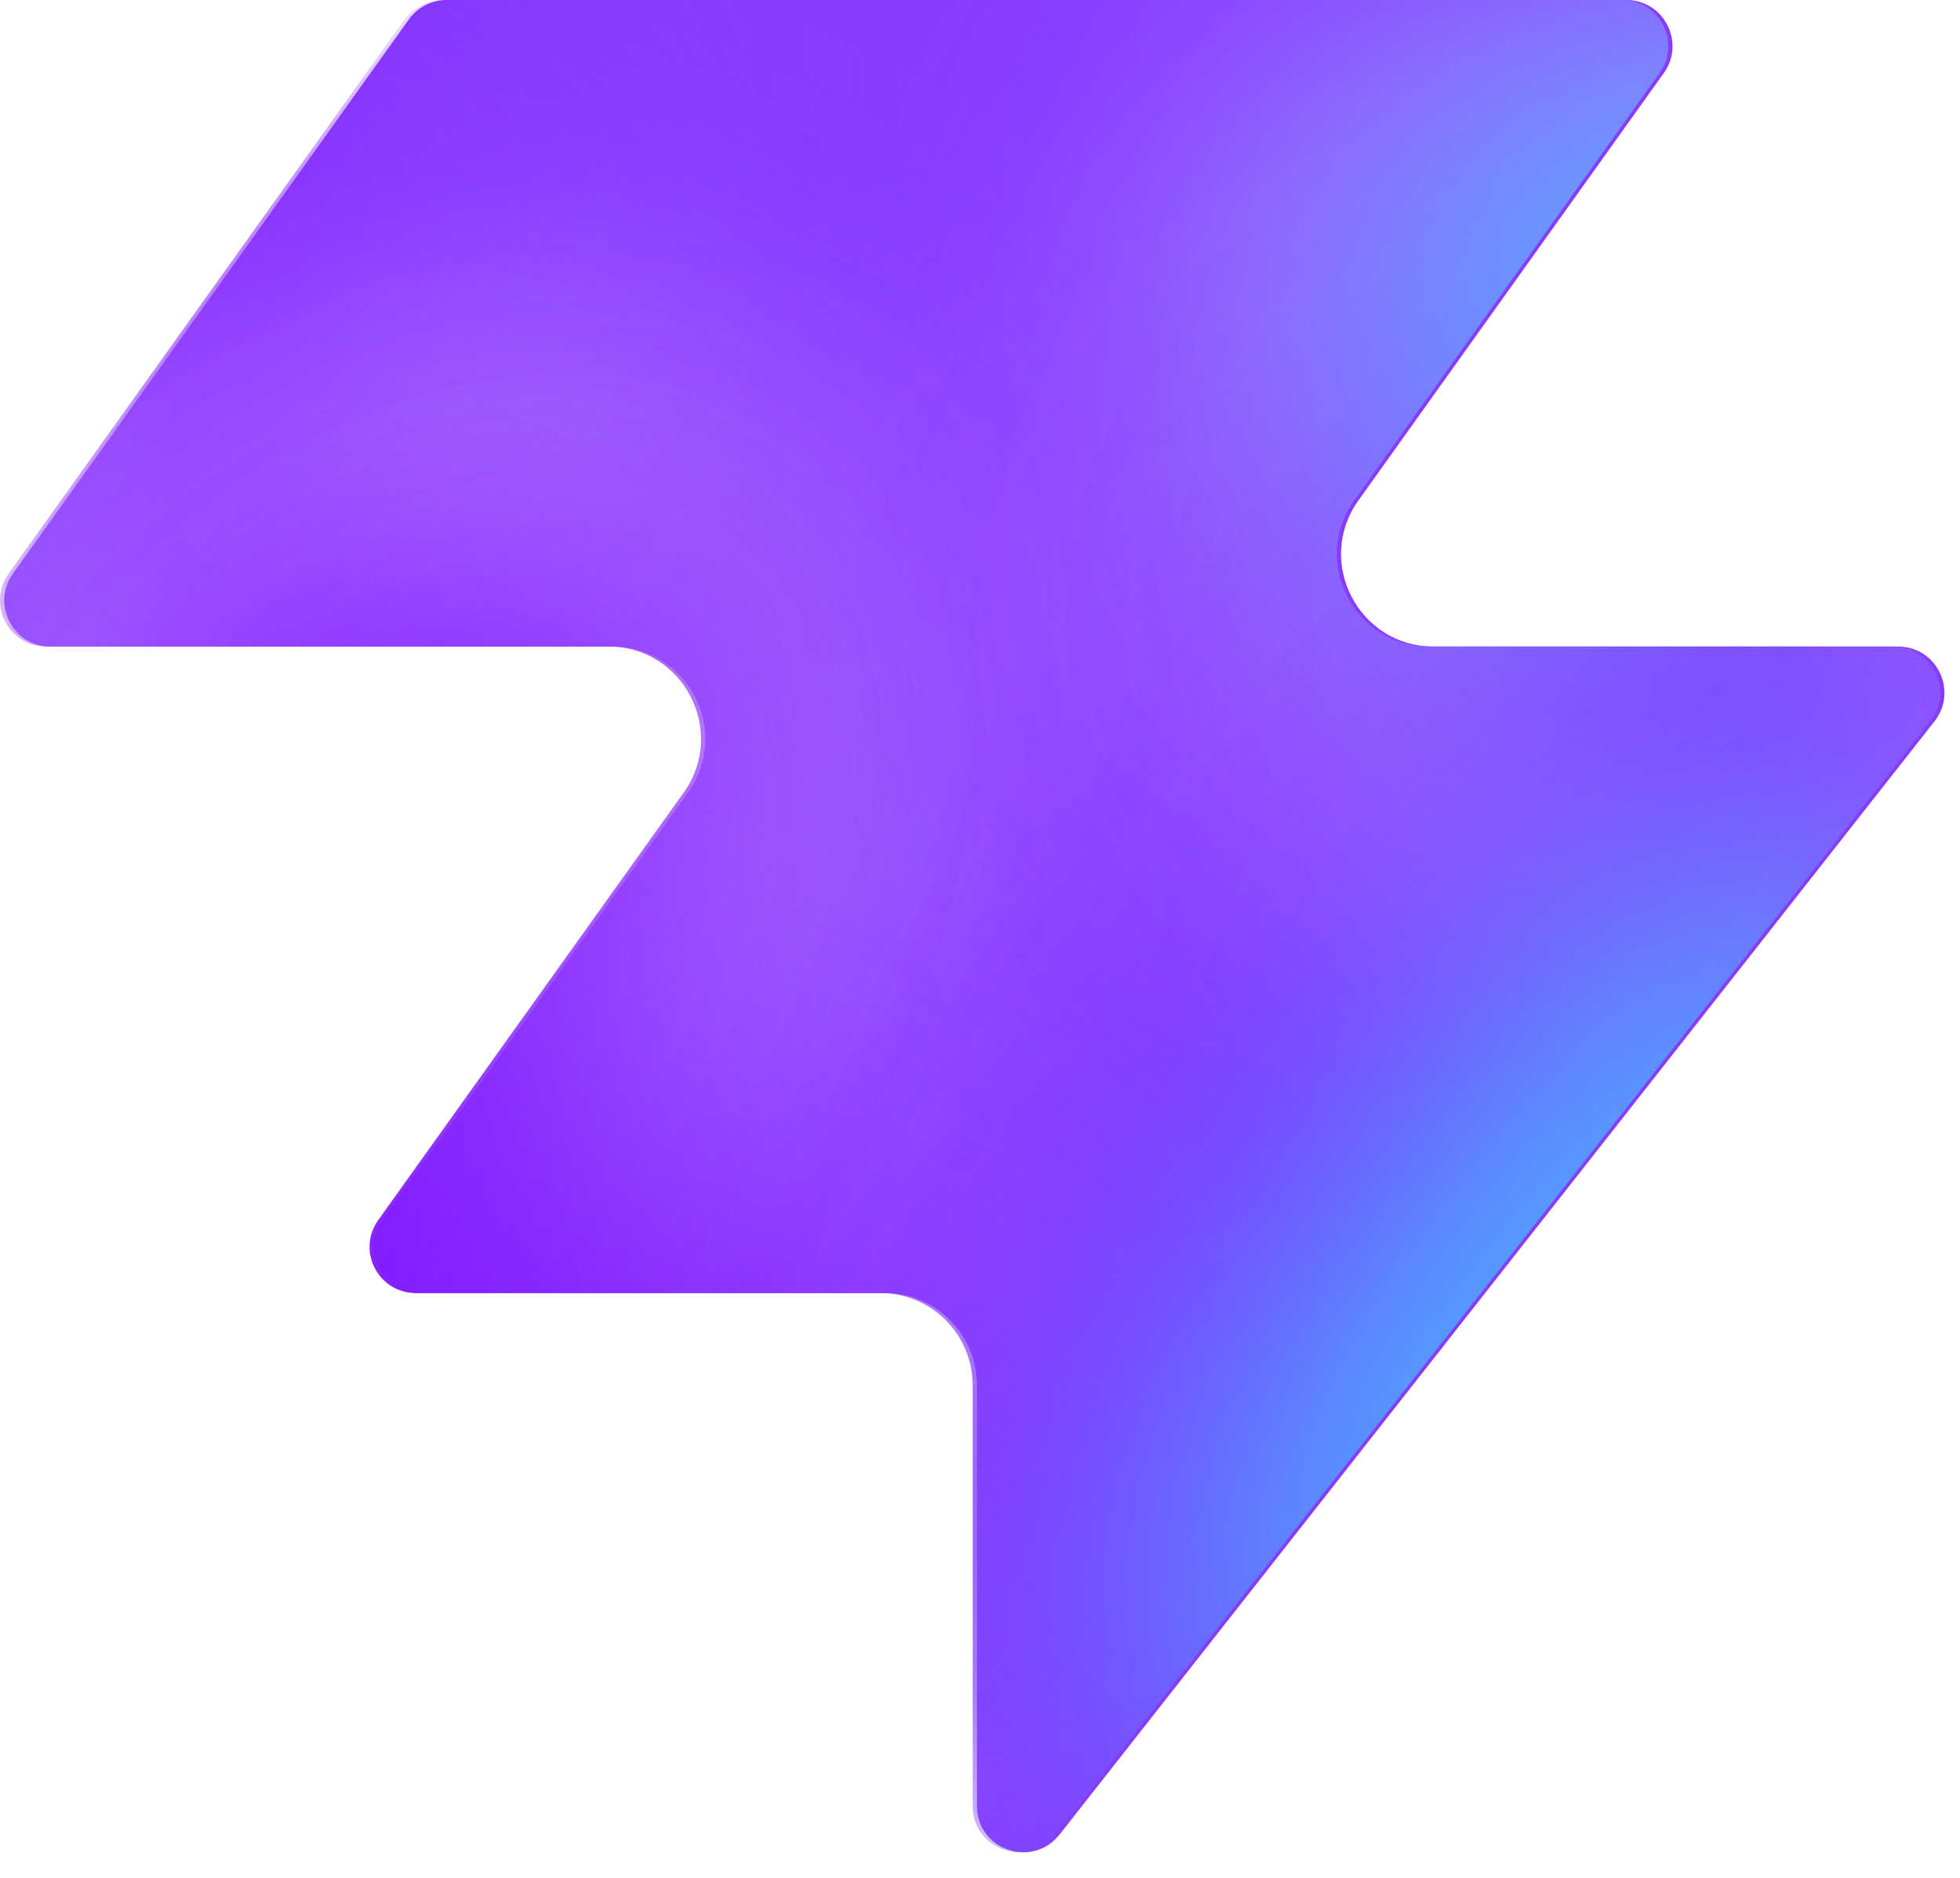
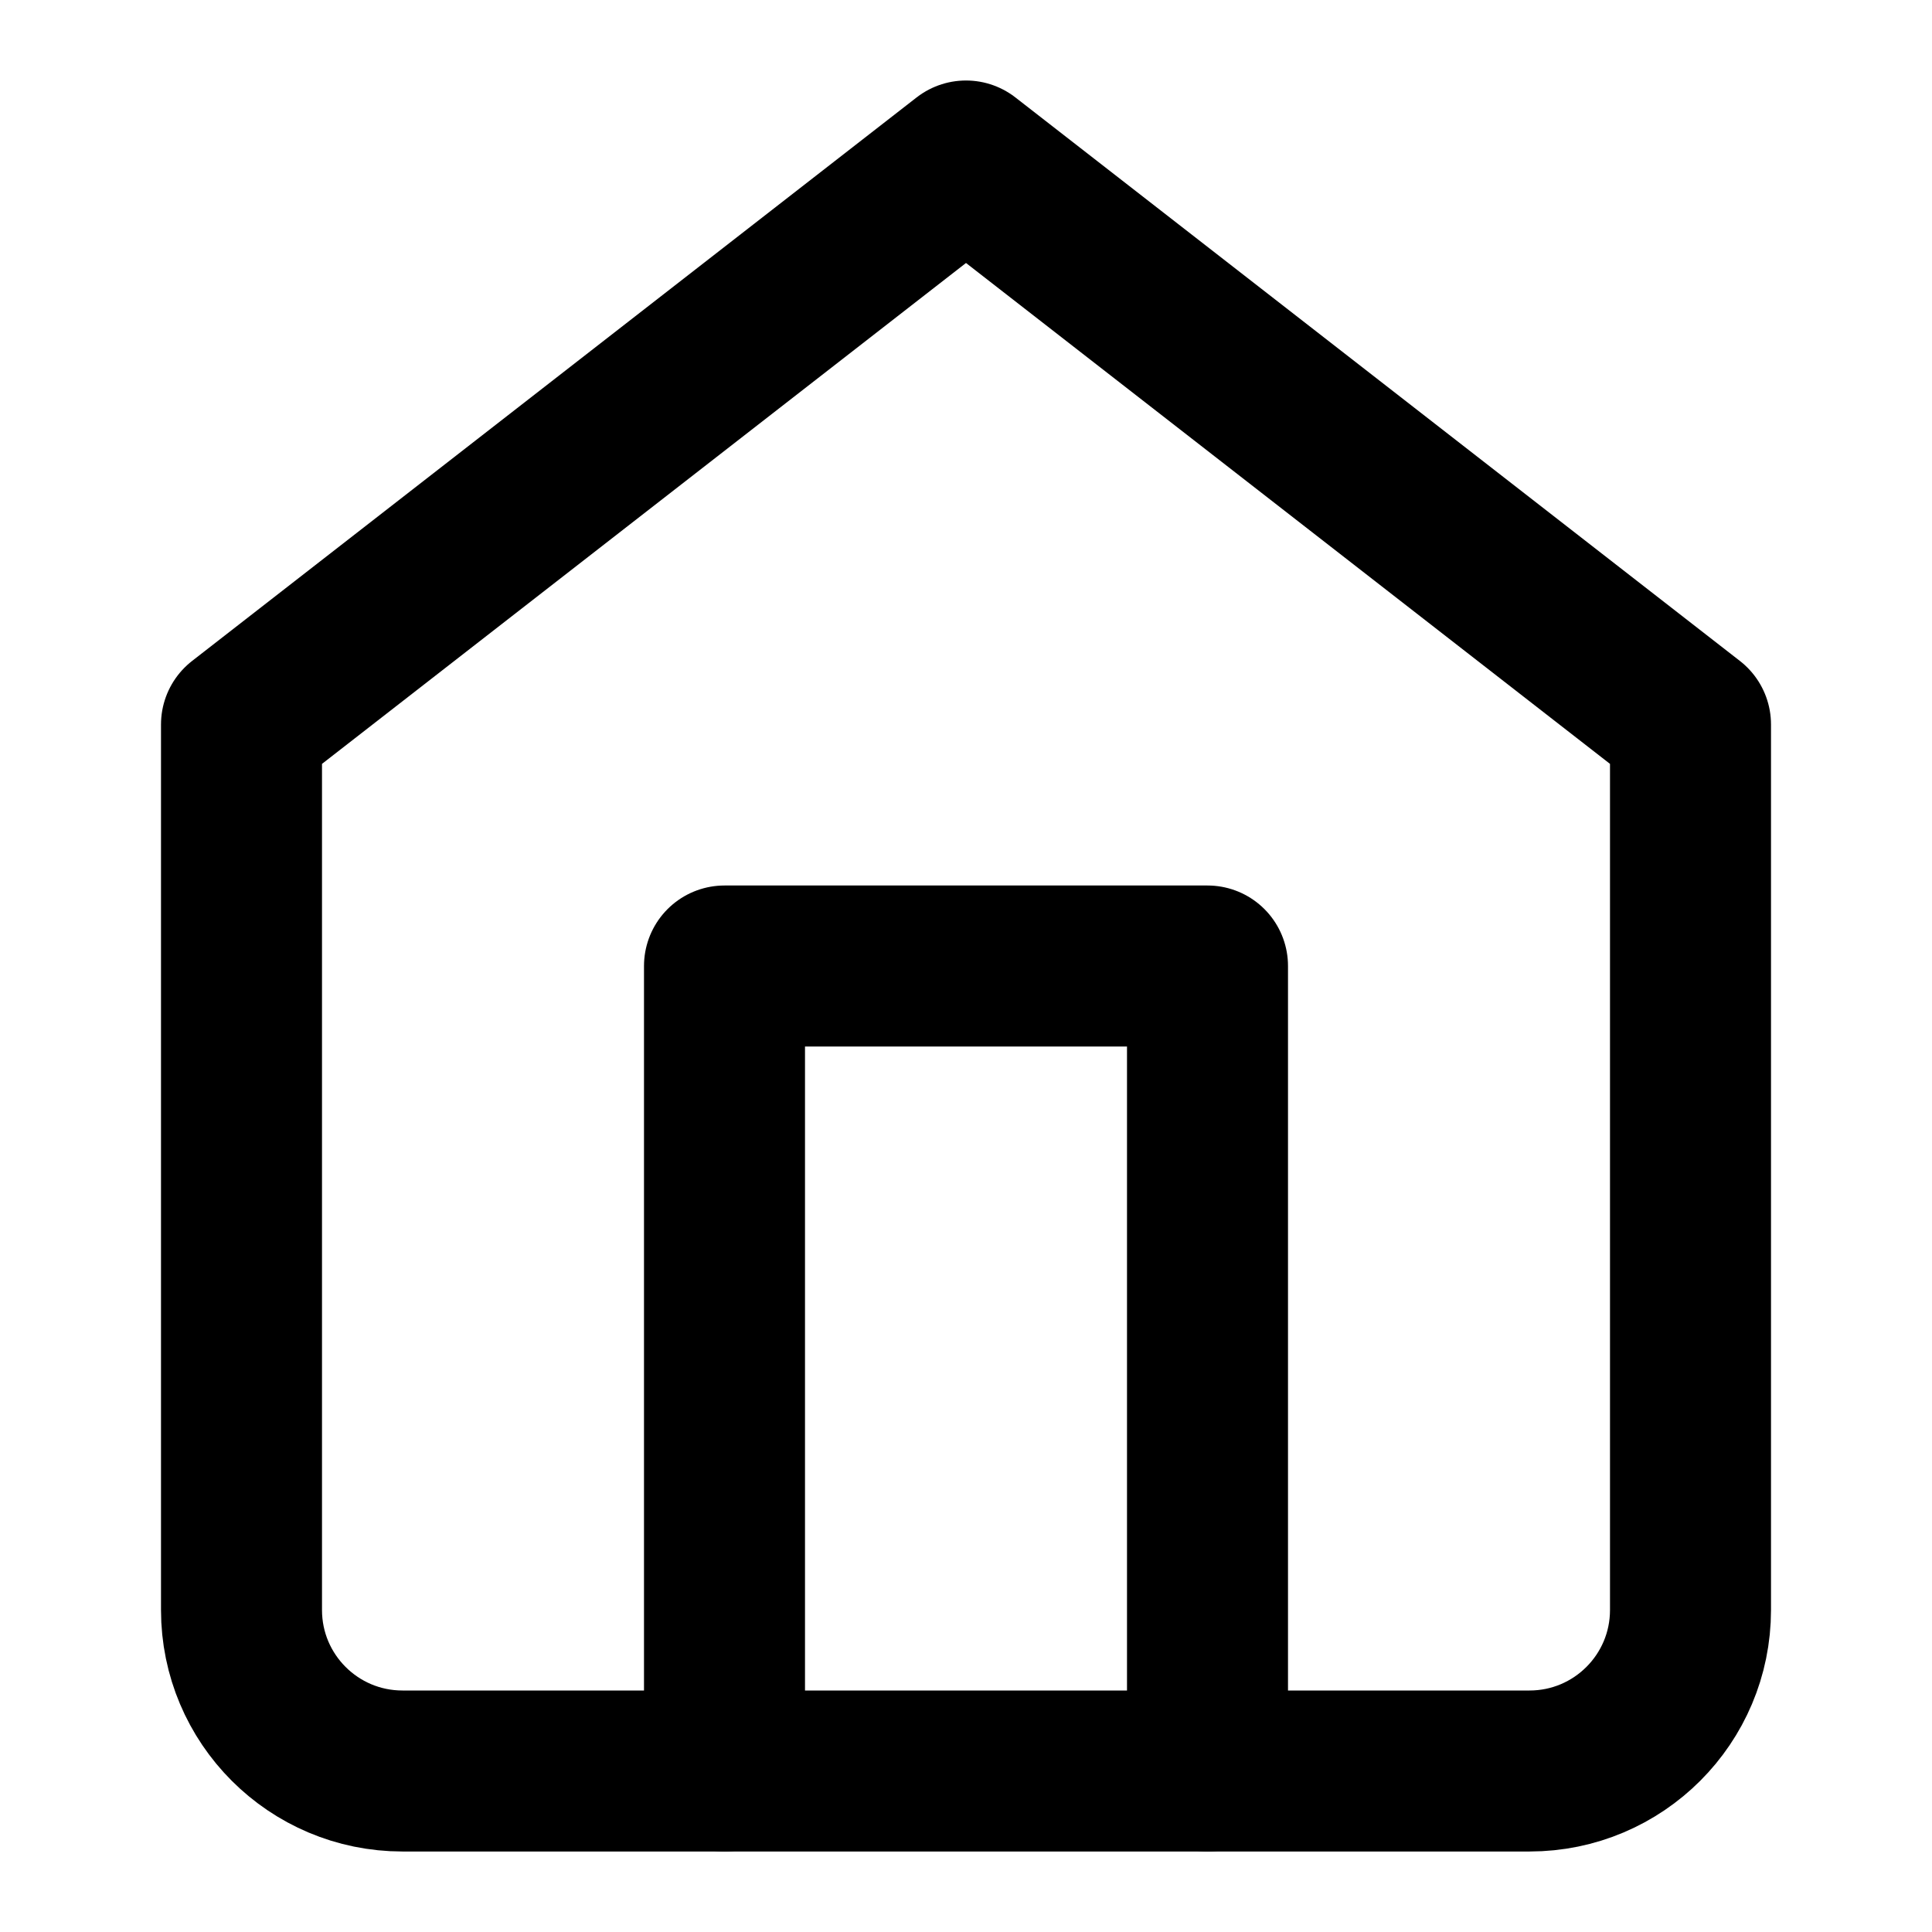
- <svg xmlns="http://www.w3.org/2000/svg" width="48" height="46" fill="none" viewBox="0 0 48 46">
-   <path fill="#863bff" d="M25.946 44.938c-.664.845-2.021.375-2.021-.698V33.937a2.26 2.26 0 0 0-2.262-2.262H10.287c-.92 0-1.456-1.04-.92-1.788l7.48-10.471c1.07-1.497 0-3.578-1.842-3.578H1.237c-.92 0-1.456-1.04-.92-1.788L10.013.474c.214-.297.556-.474.92-.474h28.894c.92 0 1.456 1.04.92 1.788l-7.48 10.471c-1.07 1.498 0 3.579 1.842 3.579h11.377c.943 0 1.473 1.088.89 1.83L25.947 44.94z" style="fill:#863bff;fill:color(display-p3 .525 .23 1);fill-opacity:1" />
-   <mask id="a" width="48" height="46" x="0" y="0" maskUnits="userSpaceOnUse" style="mask-type:alpha">
-     <path fill="#000" d="M25.842 44.938c-.664.844-2.021.375-2.021-.698V33.937a2.26 2.26 0 0 0-2.262-2.262H10.183c-.92 0-1.456-1.04-.92-1.788l7.48-10.471c1.07-1.498 0-3.579-1.842-3.579H1.133c-.92 0-1.456-1.04-.92-1.787L9.91.473c.214-.297.556-.474.92-.474h28.894c.92 0 1.456 1.04.92 1.788l-7.48 10.471c-1.07 1.498 0 3.578 1.842 3.578h11.377c.943 0 1.473 1.088.89 1.832L25.843 44.94z" style="fill:#000;fill-opacity:1" />
-   </mask>
-   <g mask="url(#a)">
-     <g filter="url(#b)">
-       <ellipse cx="5.508" cy="14.704" fill="#ede6ff" rx="5.508" ry="14.704" style="fill:#ede6ff;fill:color(display-p3 .927 .903 1);fill-opacity:1" transform="matrix(.00324 1 1 -.00324 -4.47 31.516)" />
-     </g>
-     <g filter="url(#c)">
-       <ellipse cx="10.399" cy="29.851" fill="#ede6ff" rx="10.399" ry="29.851" style="fill:#ede6ff;fill:color(display-p3 .927 .903 1);fill-opacity:1" transform="matrix(.00324 1 1 -.00324 -39.328 7.883)" />
-     </g>
-     <g filter="url(#d)">
-       <ellipse cx="5.508" cy="30.487" fill="#7e14ff" rx="5.508" ry="30.487" style="fill:#7e14ff;fill:color(display-p3 .492 .077 1);fill-opacity:1" transform="rotate(89.814 -25.913 -14.639)scale(1 -1)" />
-     </g>
-     <g filter="url(#e)">
-       <ellipse cx="5.508" cy="30.599" fill="#7e14ff" rx="5.508" ry="30.599" style="fill:#7e14ff;fill:color(display-p3 .492 .077 1);fill-opacity:1" transform="rotate(89.814 -32.644 -3.334)scale(1 -1)" />
-     </g>
-     <g filter="url(#f)">
-       <ellipse cx="5.508" cy="30.599" fill="#7e14ff" rx="5.508" ry="30.599" style="fill:#7e14ff;fill:color(display-p3 .492 .077 1);fill-opacity:1" transform="matrix(.00324 1 1 -.00324 -34.34 30.47)" />
-     </g>
-     <g filter="url(#g)">
-       <ellipse cx="14.072" cy="22.078" fill="#ede6ff" rx="14.072" ry="22.078" style="fill:#ede6ff;fill:color(display-p3 .927 .903 1);fill-opacity:1" transform="rotate(93.35 24.506 48.493)scale(-1 1)" />
-     </g>
-     <g filter="url(#h)">
-       <ellipse cx="3.47" cy="21.501" fill="#7e14ff" rx="3.47" ry="21.501" style="fill:#7e14ff;fill:color(display-p3 .492 .077 1);fill-opacity:1" transform="rotate(89.009 28.708 47.59)scale(-1 1)" />
-     </g>
-     <g filter="url(#i)">
-       <ellipse cx="3.47" cy="21.501" fill="#7e14ff" rx="3.47" ry="21.501" style="fill:#7e14ff;fill:color(display-p3 .492 .077 1);fill-opacity:1" transform="rotate(89.009 28.708 47.59)scale(-1 1)" />
-     </g>
-     <g filter="url(#j)">
-       <ellipse cx=".387" cy="8.972" fill="#7e14ff" rx="4.407" ry="29.108" style="fill:#7e14ff;fill:color(display-p3 .492 .077 1);fill-opacity:1" transform="rotate(39.51 .387 8.972)" />
-     </g>
-     <g filter="url(#k)">
-       <ellipse cx="47.523" cy="-6.092" fill="#7e14ff" rx="4.407" ry="29.108" style="fill:#7e14ff;fill:color(display-p3 .492 .077 1);fill-opacity:1" transform="rotate(37.892 47.523 -6.092)" />
-     </g>
-     <g filter="url(#l)">
-       <ellipse cx="41.412" cy="6.333" fill="#47bfff" rx="5.971" ry="9.665" style="fill:#47bfff;fill:color(display-p3 .28 .748 1);fill-opacity:1" transform="rotate(37.892 41.412 6.333)" />
-     </g>
-     <g filter="url(#m)">
-       <ellipse cx="-1.879" cy="38.332" fill="#7e14ff" rx="4.407" ry="29.108" style="fill:#7e14ff;fill:color(display-p3 .492 .077 1);fill-opacity:1" transform="rotate(37.892 -1.88 38.332)" />
-     </g>
-     <g filter="url(#n)">
-       <ellipse cx="-1.879" cy="38.332" fill="#7e14ff" rx="4.407" ry="29.108" style="fill:#7e14ff;fill:color(display-p3 .492 .077 1);fill-opacity:1" transform="rotate(37.892 -1.88 38.332)" />
-     </g>
-     <g filter="url(#o)">
-       <ellipse cx="35.651" cy="29.907" fill="#7e14ff" rx="4.407" ry="29.108" style="fill:#7e14ff;fill:color(display-p3 .492 .077 1);fill-opacity:1" transform="rotate(37.892 35.651 29.907)" />
-     </g>
-     <g filter="url(#p)">
-       <ellipse cx="38.418" cy="32.4" fill="#47bfff" rx="5.971" ry="15.297" style="fill:#47bfff;fill:color(display-p3 .28 .748 1);fill-opacity:1" transform="rotate(37.892 38.418 32.4)" />
-     </g>
-   </g>
-   <defs>
-     <filter id="b" width="60.045" height="41.654" x="-19.77" y="16.149" color-interpolation-filters="sRGB" filterUnits="userSpaceOnUse">
-       <feFlood flood-opacity="0" result="BackgroundImageFix" />
-       <feBlend in="SourceGraphic" in2="BackgroundImageFix" result="shape" />
-       <feGaussianBlur result="effect1_foregroundBlur_2002_17158" stdDeviation="7.659" />
-     </filter>
-     <filter id="c" width="90.34" height="51.437" x="-54.613" y="-7.533" color-interpolation-filters="sRGB" filterUnits="userSpaceOnUse">
-       <feFlood flood-opacity="0" result="BackgroundImageFix" />
-       <feBlend in="SourceGraphic" in2="BackgroundImageFix" result="shape" />
-       <feGaussianBlur result="effect1_foregroundBlur_2002_17158" stdDeviation="7.659" />
-     </filter>
-     <filter id="d" width="79.355" height="29.4" x="-49.64" y="2.03" color-interpolation-filters="sRGB" filterUnits="userSpaceOnUse">
-       <feFlood flood-opacity="0" result="BackgroundImageFix" />
-       <feBlend in="SourceGraphic" in2="BackgroundImageFix" result="shape" />
-       <feGaussianBlur result="effect1_foregroundBlur_2002_17158" stdDeviation="4.596" />
-     </filter>
-     <filter id="e" width="79.579" height="29.4" x="-45.045" y="20.029" color-interpolation-filters="sRGB" filterUnits="userSpaceOnUse">
-       <feFlood flood-opacity="0" result="BackgroundImageFix" />
-       <feBlend in="SourceGraphic" in2="BackgroundImageFix" result="shape" />
-       <feGaussianBlur result="effect1_foregroundBlur_2002_17158" stdDeviation="4.596" />
-     </filter>
-     <filter id="f" width="79.579" height="29.4" x="-43.513" y="21.178" color-interpolation-filters="sRGB" filterUnits="userSpaceOnUse">
-       <feFlood flood-opacity="0" result="BackgroundImageFix" />
-       <feBlend in="SourceGraphic" in2="BackgroundImageFix" result="shape" />
-       <feGaussianBlur result="effect1_foregroundBlur_2002_17158" stdDeviation="4.596" />
-     </filter>
-     <filter id="g" width="74.749" height="58.852" x="15.756" y="-17.901" color-interpolation-filters="sRGB" filterUnits="userSpaceOnUse">
-       <feFlood flood-opacity="0" result="BackgroundImageFix" />
-       <feBlend in="SourceGraphic" in2="BackgroundImageFix" result="shape" />
-       <feGaussianBlur result="effect1_foregroundBlur_2002_17158" stdDeviation="7.659" />
-     </filter>
-     <filter id="h" width="61.377" height="25.362" x="23.548" y="2.284" color-interpolation-filters="sRGB" filterUnits="userSpaceOnUse">
-       <feFlood flood-opacity="0" result="BackgroundImageFix" />
-       <feBlend in="SourceGraphic" in2="BackgroundImageFix" result="shape" />
-       <feGaussianBlur result="effect1_foregroundBlur_2002_17158" stdDeviation="4.596" />
-     </filter>
-     <filter id="i" width="61.377" height="25.362" x="23.548" y="2.284" color-interpolation-filters="sRGB" filterUnits="userSpaceOnUse">
-       <feFlood flood-opacity="0" result="BackgroundImageFix" />
-       <feBlend in="SourceGraphic" in2="BackgroundImageFix" result="shape" />
-       <feGaussianBlur result="effect1_foregroundBlur_2002_17158" stdDeviation="4.596" />
-     </filter>
-     <filter id="j" width="56.045" height="63.649" x="-27.636" y="-22.853" color-interpolation-filters="sRGB" filterUnits="userSpaceOnUse">
-       <feFlood flood-opacity="0" result="BackgroundImageFix" />
-       <feBlend in="SourceGraphic" in2="BackgroundImageFix" result="shape" />
-       <feGaussianBlur result="effect1_foregroundBlur_2002_17158" stdDeviation="4.596" />
-     </filter>
-     <filter id="k" width="54.814" height="64.646" x="20.116" y="-38.415" color-interpolation-filters="sRGB" filterUnits="userSpaceOnUse">
-       <feFlood flood-opacity="0" result="BackgroundImageFix" />
-       <feBlend in="SourceGraphic" in2="BackgroundImageFix" result="shape" />
-       <feGaussianBlur result="effect1_foregroundBlur_2002_17158" stdDeviation="4.596" />
-     </filter>
-     <filter id="l" width="33.541" height="35.313" x="24.641" y="-11.323" color-interpolation-filters="sRGB" filterUnits="userSpaceOnUse">
-       <feFlood flood-opacity="0" result="BackgroundImageFix" />
-       <feBlend in="SourceGraphic" in2="BackgroundImageFix" result="shape" />
-       <feGaussianBlur result="effect1_foregroundBlur_2002_17158" stdDeviation="4.596" />
-     </filter>
-     <filter id="m" width="54.814" height="64.646" x="-29.286" y="6.009" color-interpolation-filters="sRGB" filterUnits="userSpaceOnUse">
-       <feFlood flood-opacity="0" result="BackgroundImageFix" />
-       <feBlend in="SourceGraphic" in2="BackgroundImageFix" result="shape" />
-       <feGaussianBlur result="effect1_foregroundBlur_2002_17158" stdDeviation="4.596" />
-     </filter>
-     <filter id="n" width="54.814" height="64.646" x="-29.286" y="6.009" color-interpolation-filters="sRGB" filterUnits="userSpaceOnUse">
-       <feFlood flood-opacity="0" result="BackgroundImageFix" />
-       <feBlend in="SourceGraphic" in2="BackgroundImageFix" result="shape" />
-       <feGaussianBlur result="effect1_foregroundBlur_2002_17158" stdDeviation="4.596" />
-     </filter>
-     <filter id="o" width="54.814" height="64.646" x="8.244" y="-2.416" color-interpolation-filters="sRGB" filterUnits="userSpaceOnUse">
-       <feFlood flood-opacity="0" result="BackgroundImageFix" />
-       <feBlend in="SourceGraphic" in2="BackgroundImageFix" result="shape" />
-       <feGaussianBlur result="effect1_foregroundBlur_2002_17158" stdDeviation="4.596" />
-     </filter>
-     <filter id="p" width="39.409" height="43.623" x="18.713" y="10.588" color-interpolation-filters="sRGB" filterUnits="userSpaceOnUse">
-       <feFlood flood-opacity="0" result="BackgroundImageFix" />
-       <feBlend in="SourceGraphic" in2="BackgroundImageFix" result="shape" />
-       <feGaussianBlur result="effect1_foregroundBlur_2002_17158" stdDeviation="4.596" />
-     </filter>
-   </defs>
+ <svg xmlns="http://www.w3.org/2000/svg" viewBox="0 0 24 24" fill="none" stroke="currentColor" stroke-width="2" stroke-linecap="round" stroke-linejoin="round">
+   <path d="M3 9l9-7 9 7v11a2 2 0 0 1-2 2H5a2 2 0 0 1-2-2z" />
+   <polyline points="9 22 9 12 15 12 15 22" />
</svg>
